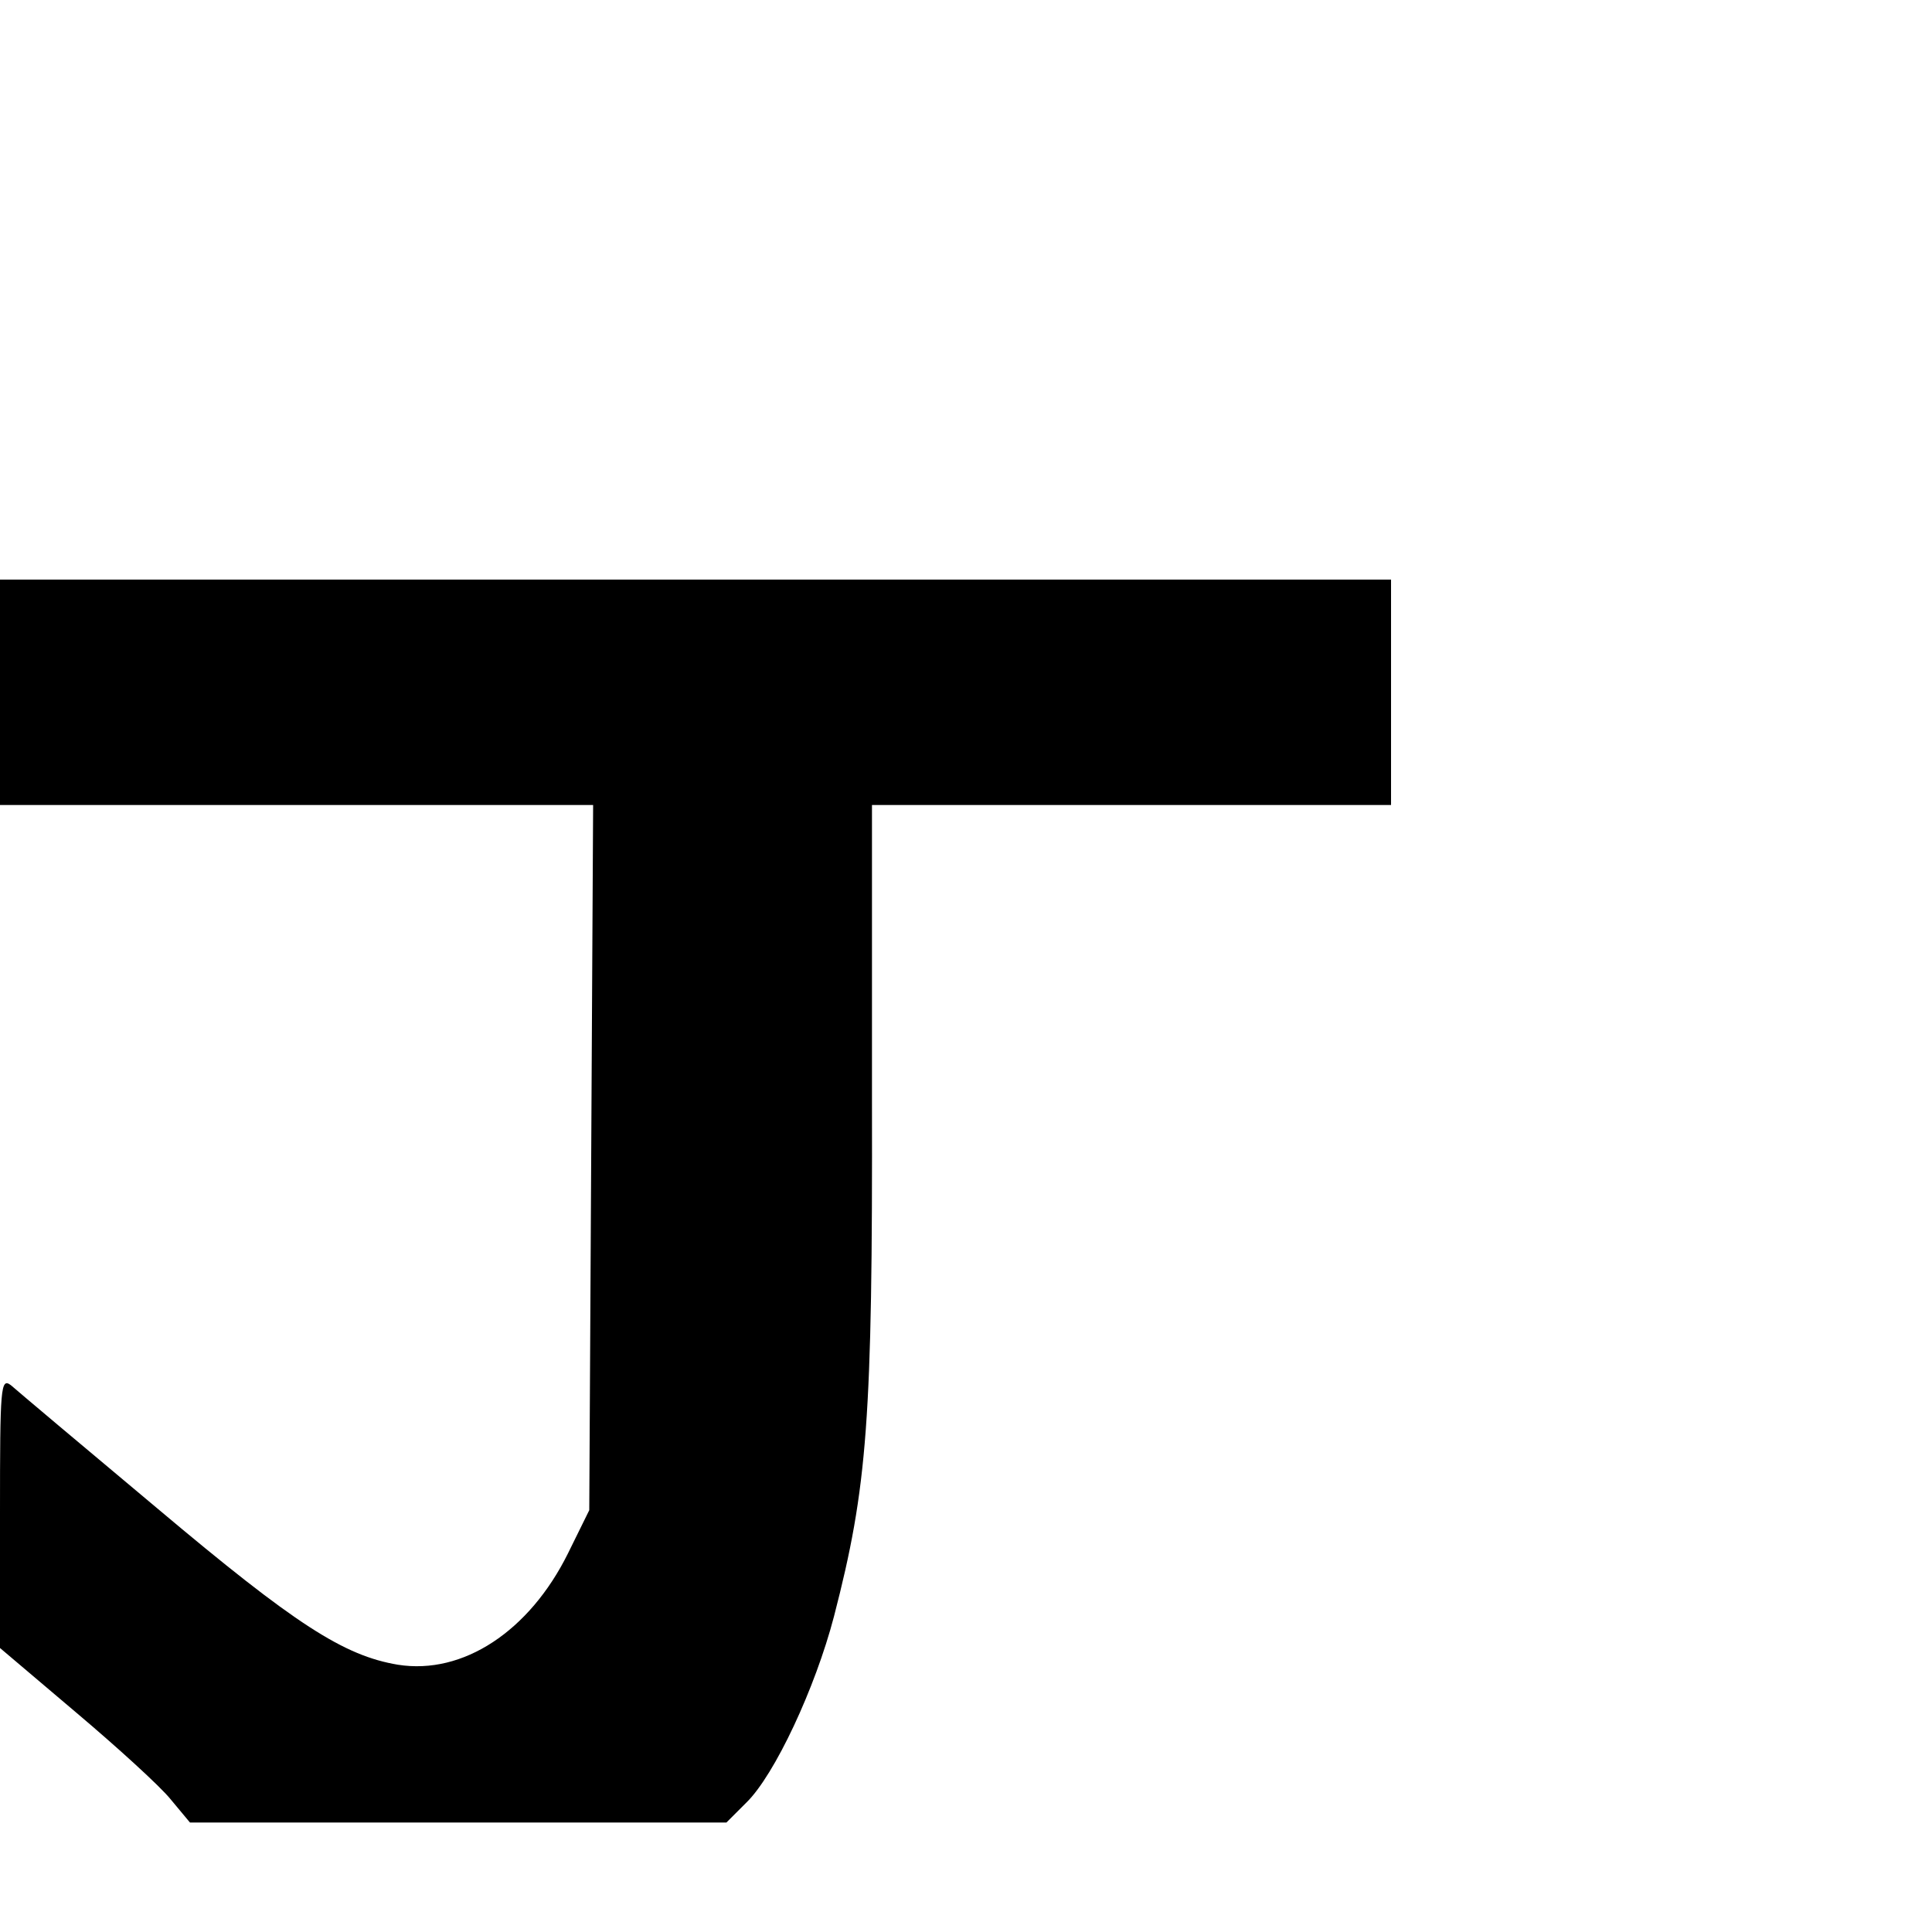
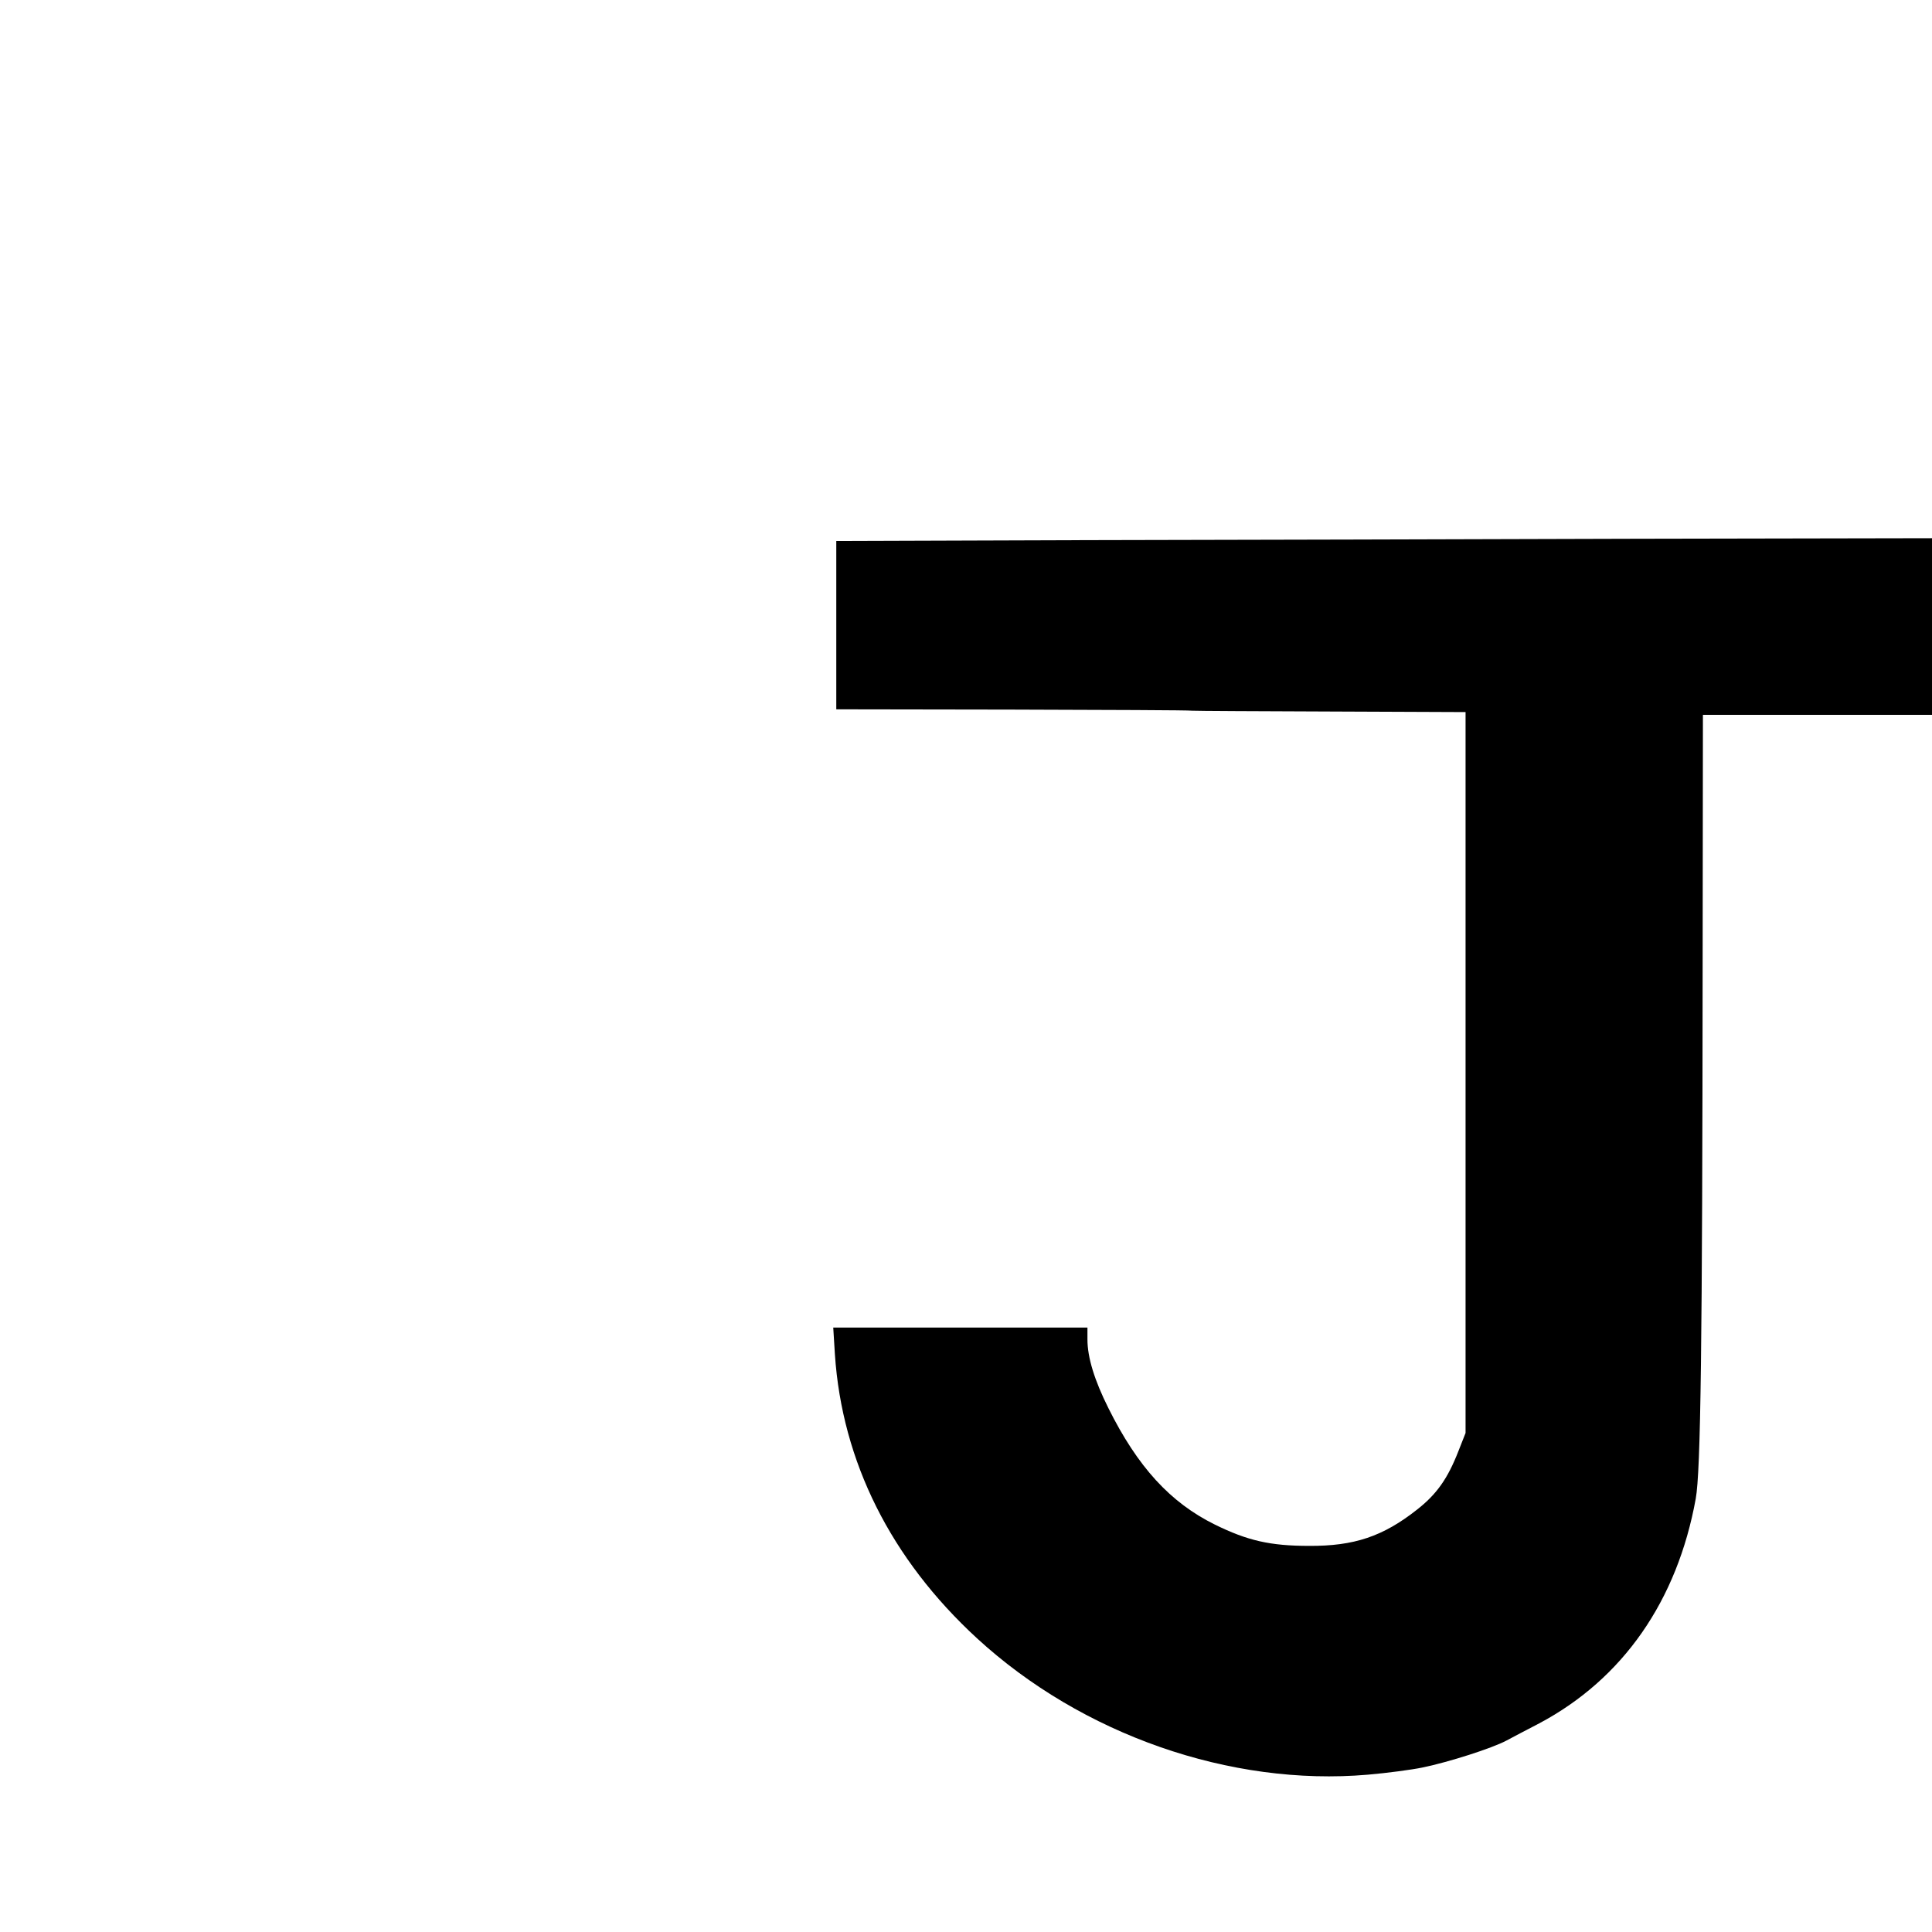
- <svg xmlns="http://www.w3.org/2000/svg" version="1.0" width="300pt" height="300pt" viewBox="0 0 300 300" preserveAspectRatio="xMidYMid meet">
-   <g transform="translate(0,300) scale(0.1,-0.1)" fill="#000000" stroke="none">
-     <path d="M0 1925 l0 -175 461 0 460 0 -3 -548 -3 -547 -33 -67 c-60 -121 -163 -189 -264 -173 -84 14 -159 62 -374 243 -116 97 -218 183 -227 191 -16 12 -17 -2 -17 -197 l0 -211 118 -100 c64 -54 131 -115 147 -135 l30 -36 417 0 416 0 31 31 c44 43 107 178 136 289 52 201 60 305 59 803 l0 457 403 0 403 0 0 175 0 175 -1080 0 -1080 0 0 -175z" />
+ <svg xmlns="http://www.w3.org/2000/svg" version="1.0" width="700pt" height="700pt" viewBox="0 0 700 700" preserveAspectRatio="xMidYMid meet">
+   <g transform="translate(0,700) scale(0.1,-0.1)" fill="#000000" stroke="none">
+     <path d="M3943 5043 l-913 -3 0 -305 0 -305 633 -1 c347 -1 643 -2 657 -4 14 -1 242 -2 508 -3 l482 -2 0 -1306 0 -1306 -26 -66 c-39 -100 -79 -156 -149 -211 -124 -98 -229 -133 -392 -132 -141 0 -223 19 -341 77 -162 80 -280 209 -386 422 -51 102 -76 184 -76 249 l0 43 -461 0 -460 0 6 -97 c26 -389 203 -742 515 -1029 380 -349 918 -537 1416 -494 70 6 160 18 198 26 97 20 252 70 303 97 23 12 77 41 120 63 303 161 500 444 567 814 18 99 24 548 25 1963 l1 877 415 0 415 0 0 320 0 320 -1072 -2 c-590 -2 -1484 -4 -1985 -5z" />
  </g>
</svg>
